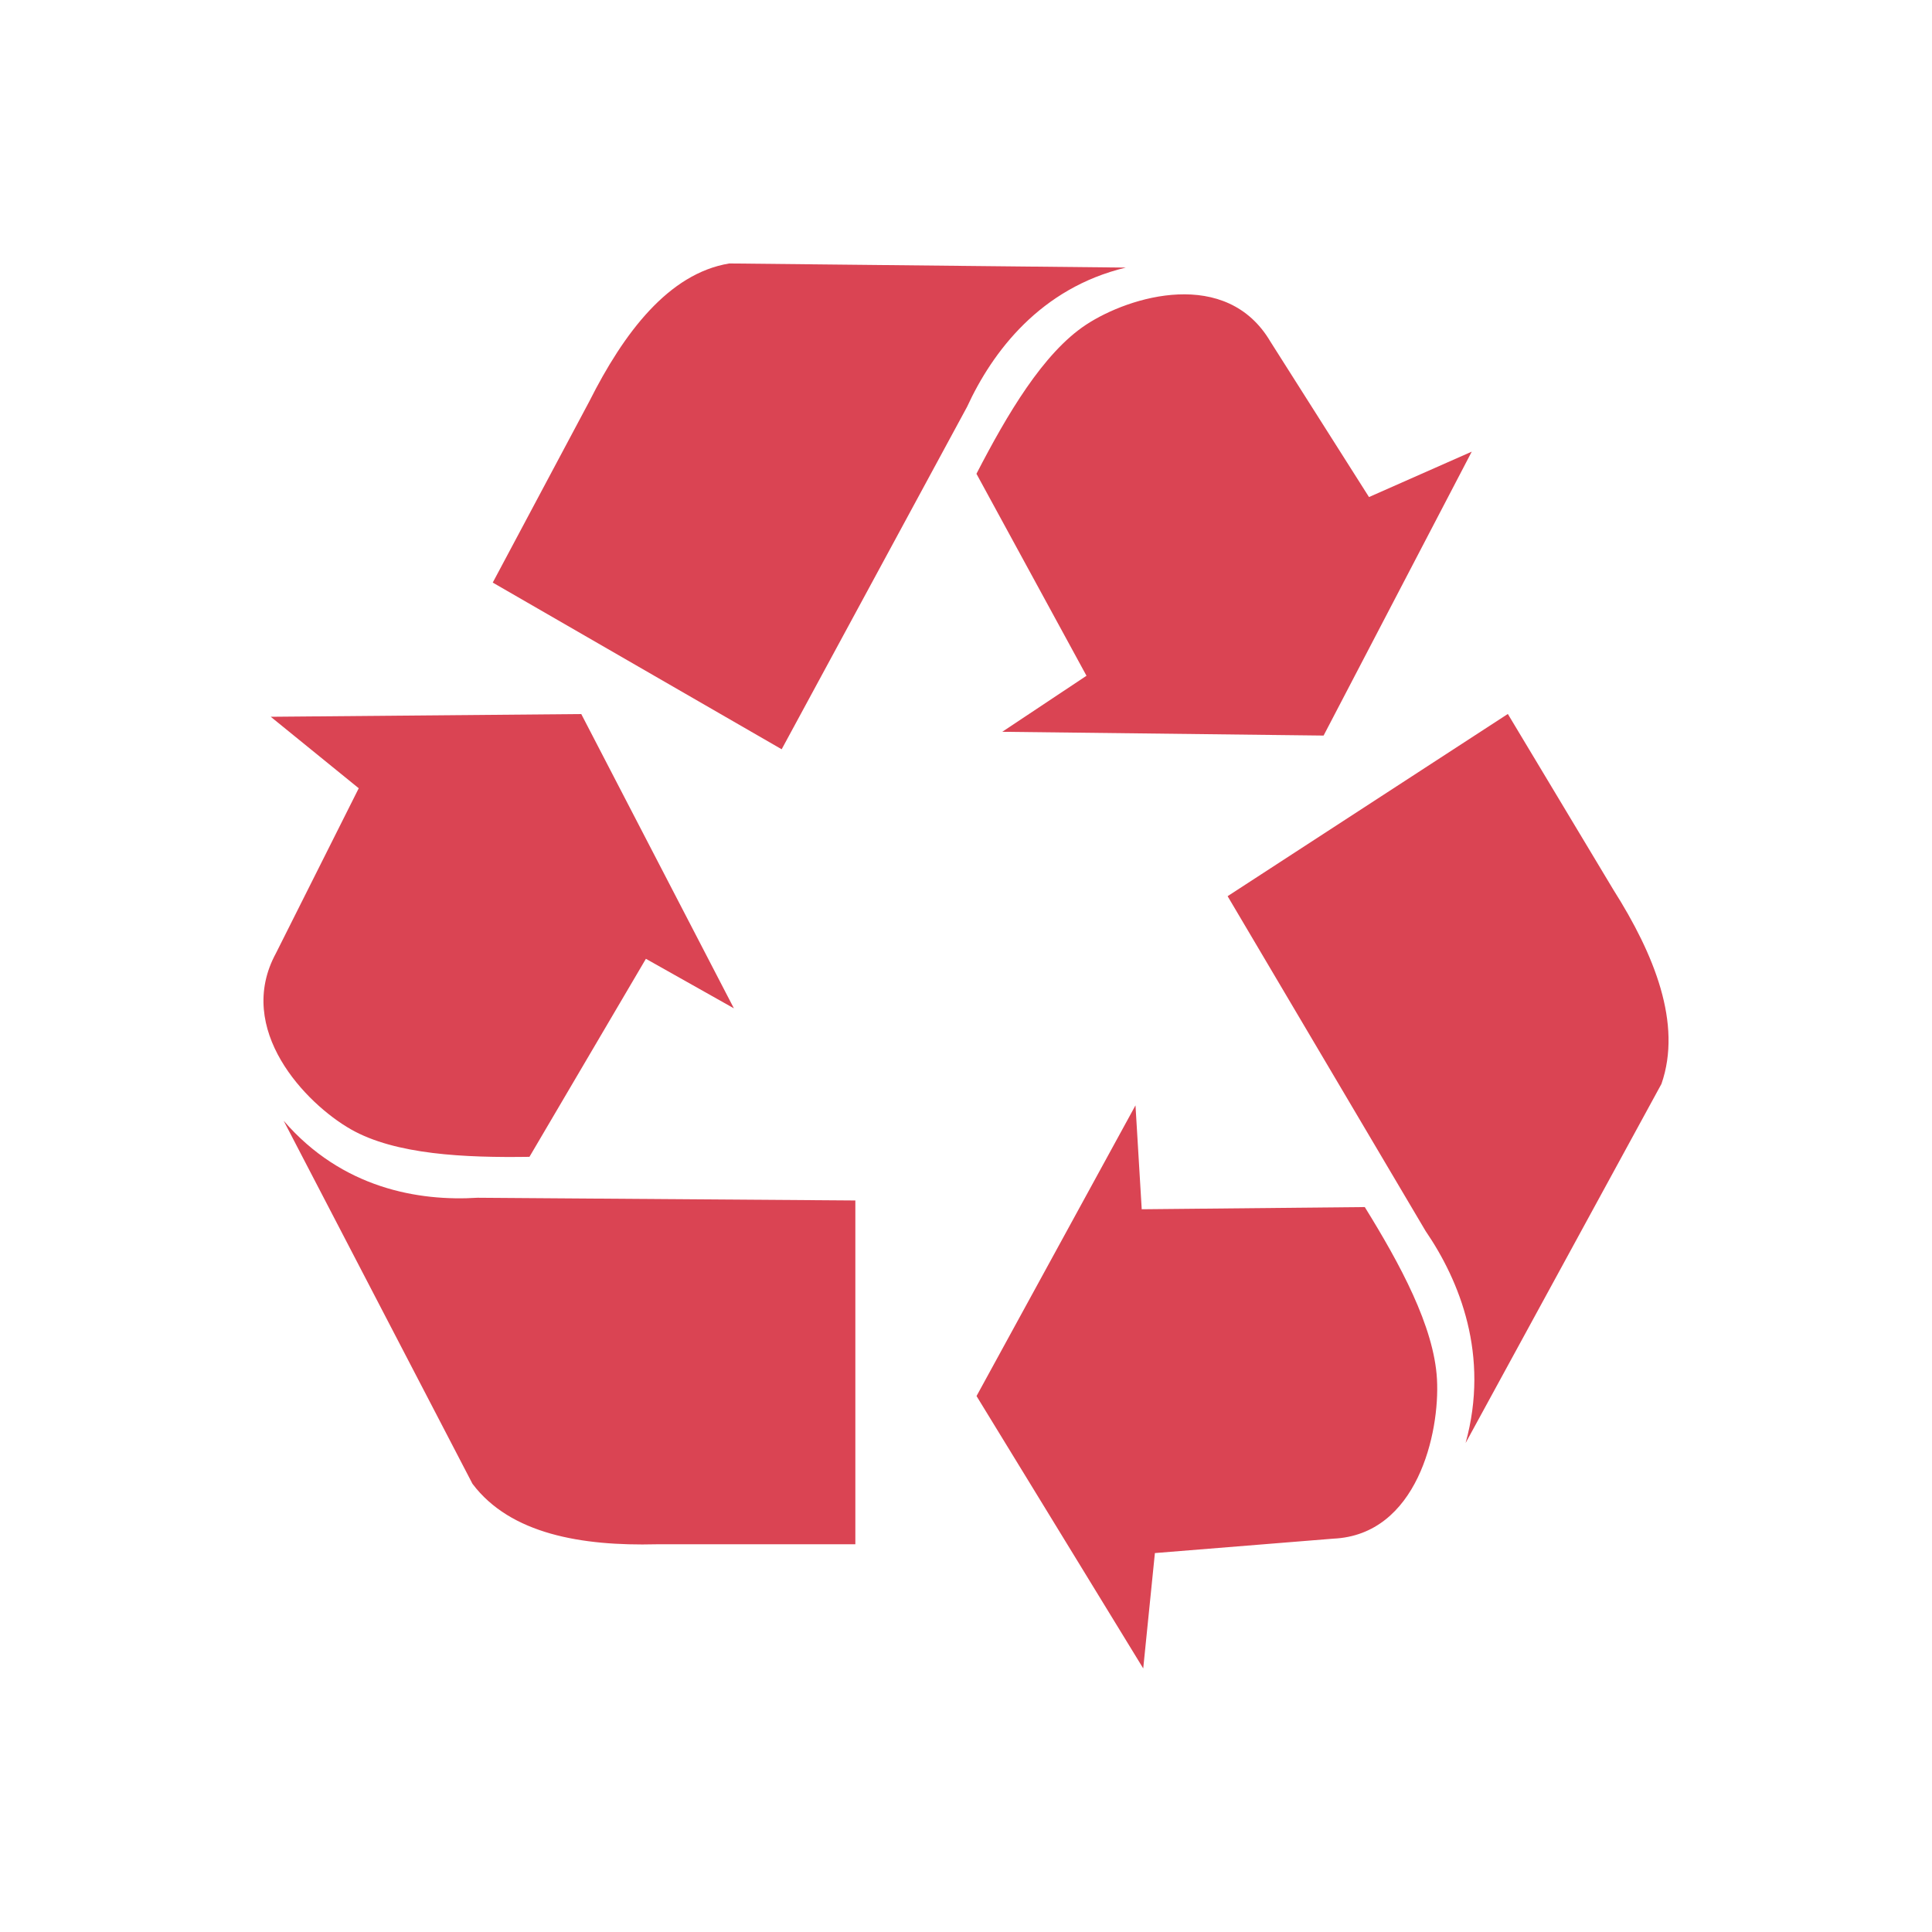
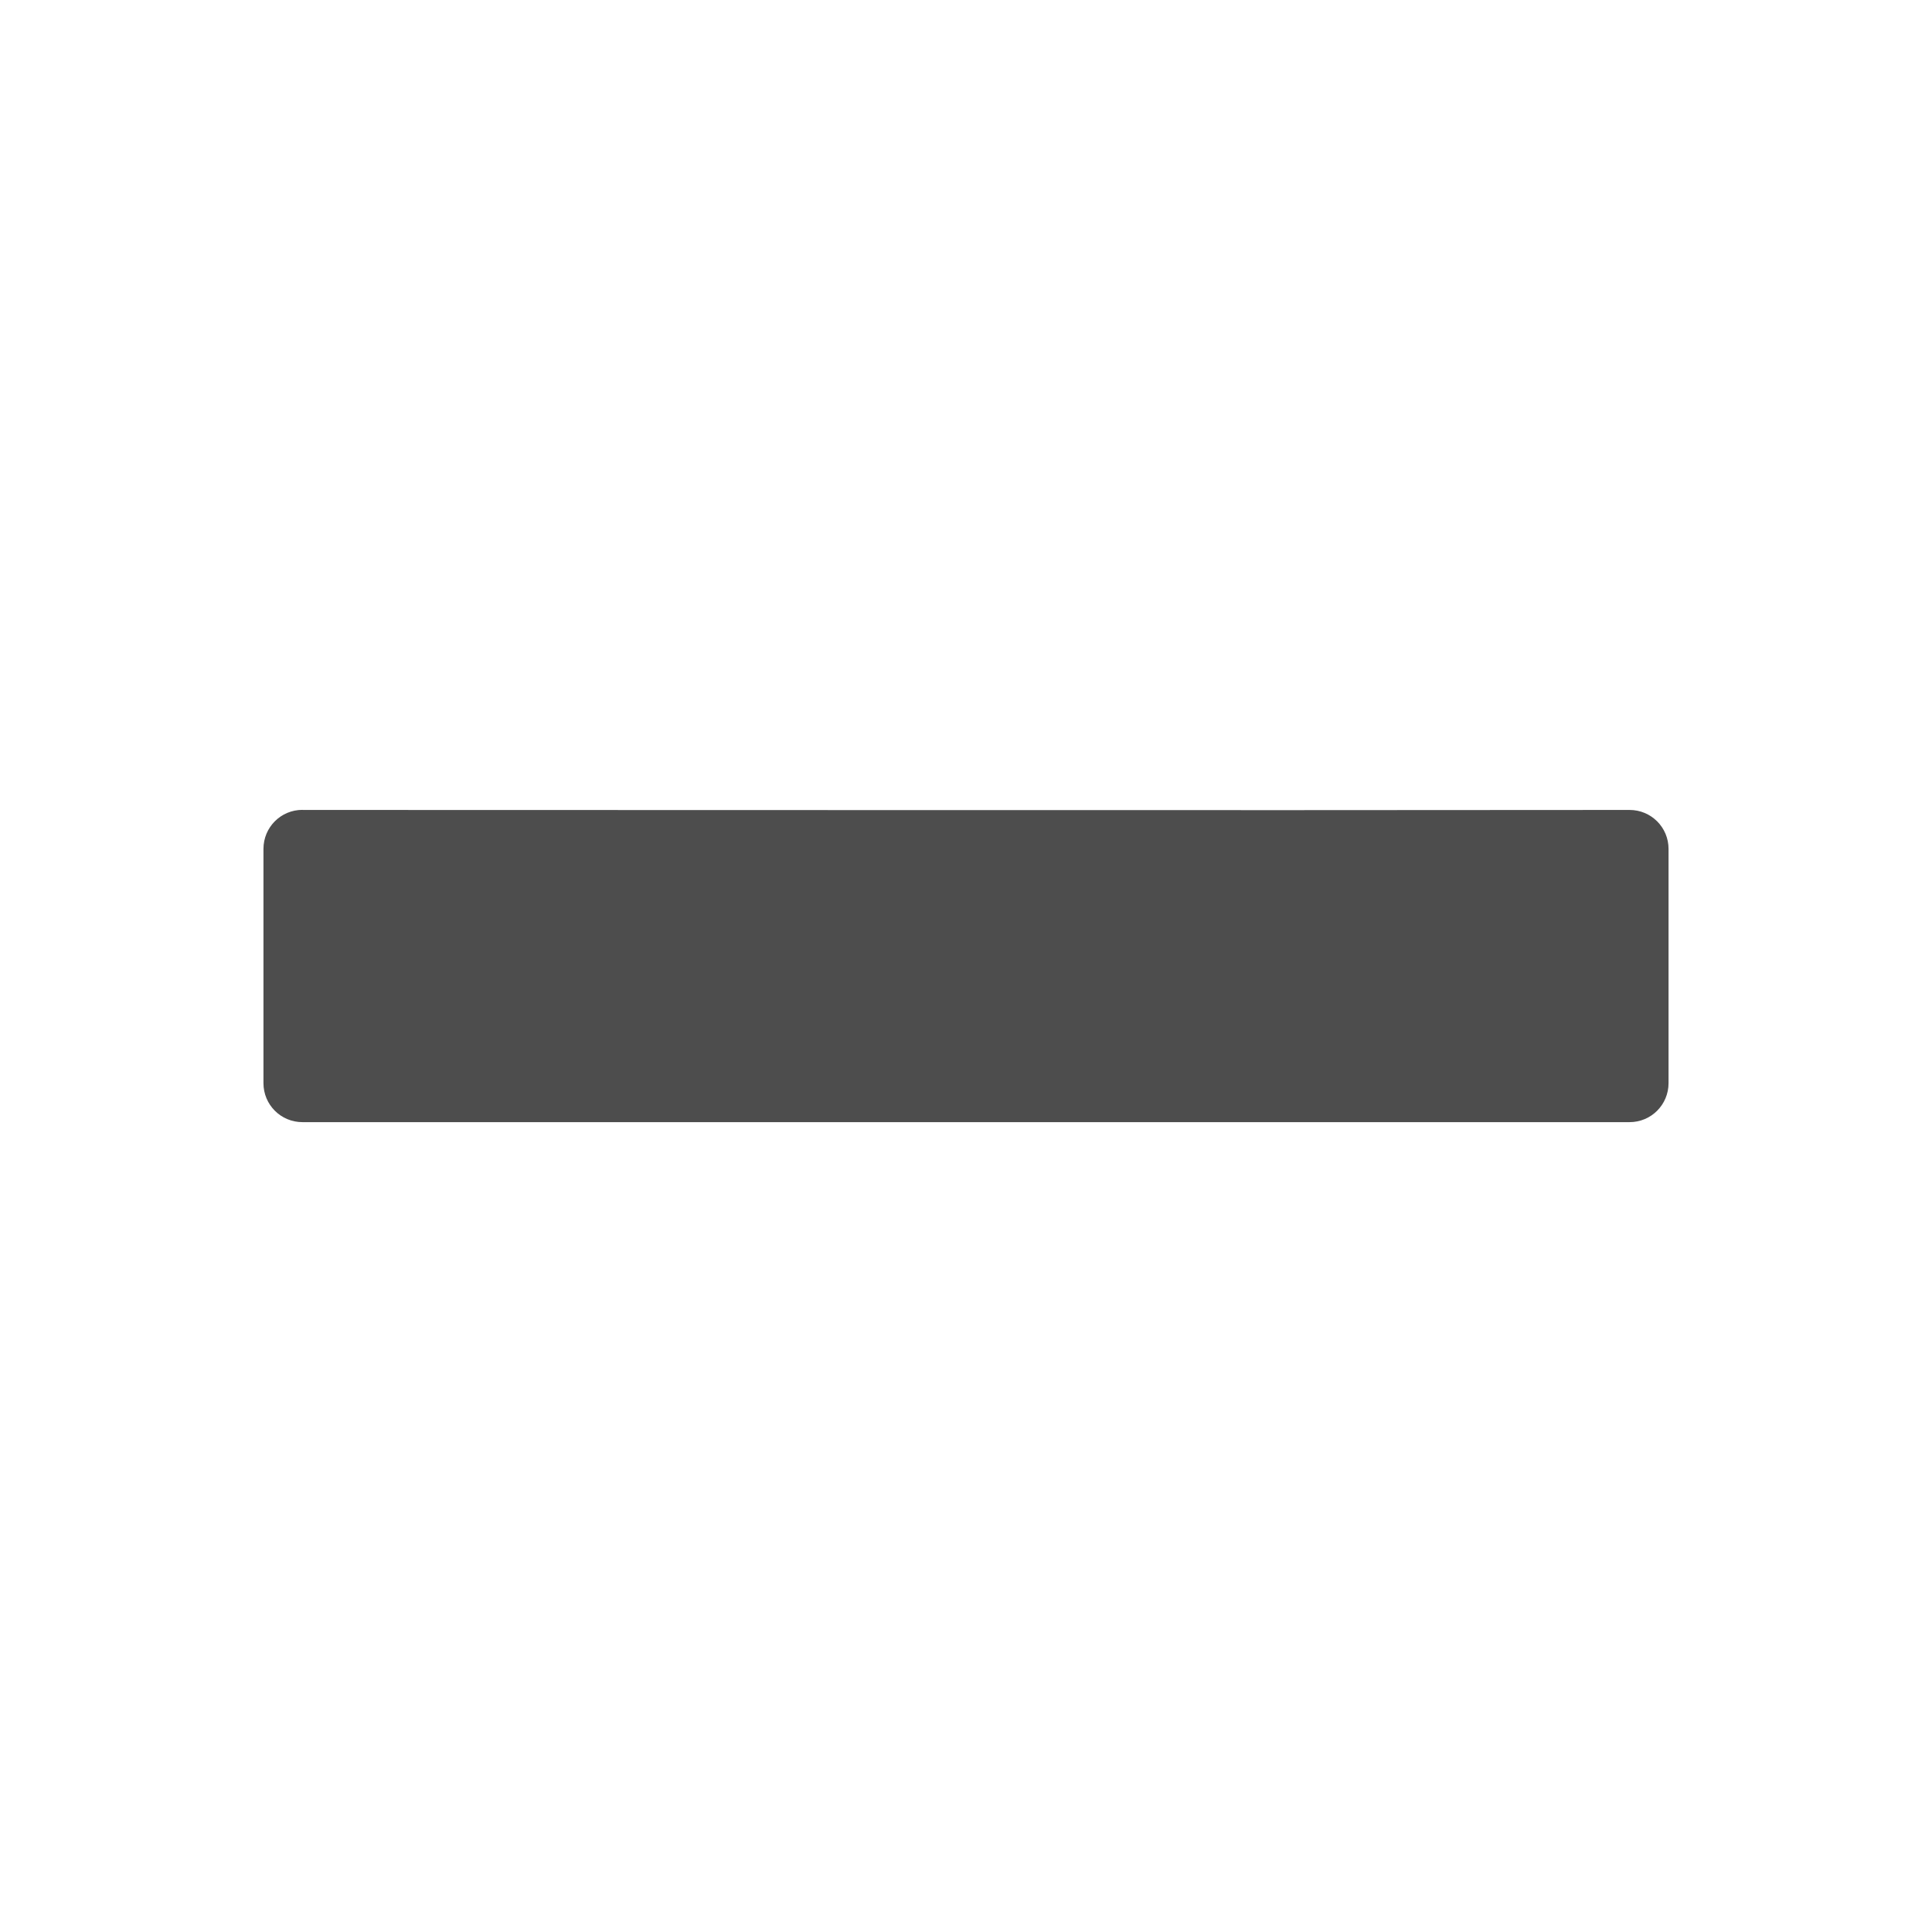
- <svg xmlns="http://www.w3.org/2000/svg" viewBox="0 0 22 22">
-   <path d="m3.083 8.162 1.002.814-.943 1.879c-.471.867.338 1.711.854 2.005.508.289 1.296.324 2.033.313l1.326-2.255 1.002.564-1.738-3.351-3.535.031zm.147 4.6 2.15 4.134c.432.574 1.247.71 2.092.689h2.268v-3.915l-4.301-.031c-.668.042-1.542-.104-2.209-.877zm13.529-7.619-1.17.517-1.122-1.769c-.5-.849-1.602-.521-2.099-.194-.489.322-.9 1.023-1.249 1.698l1.253 2.3-.959.638 3.659.043 1.687-3.233zm-3.938-2.096-4.517-.047c-.692.115-1.201.791-1.593 1.57l-1.1 2.064 3.29 1.898 2.111-3.899c.289-.628.835-1.353 1.808-1.586zm.197 15.953.133-1.315 2.031-.164c.956-.043 1.215-1.205 1.181-1.816-.033-.601-.423-1.315-.822-1.96l-2.54.025-.071-1.183-1.81 3.31 1.899 3.103zm3.671-2.568 2.23-4.089c.239-.686-.082-1.477-.547-2.211l-1.202-2.002-3.191 2.075 2.254 3.812c.388.567.732 1.416.456 2.415z" fill="#da4453" />
+ <svg xmlns="http://www.w3.org/2000/svg" viewBox="0 0 22 22" version="1.1" id="svg1">
+   <defs id="defs1" />
+   <path d="M 3.444,9.222 C 3.198,9.222 3,9.42 3,9.667 v 2.667 c 0,0.246 0.198,0.444 0.444,0.444 H 18.556 C 18.802,12.778 19,12.58 19,12.333 V 9.667 c 0,-0.246 -0.198,-0.444 -0.444,-0.444 -5.037,0.005 -10.074,0 -15.111,0 z" fill="#4d4d4d" id="path1" />
</svg>
